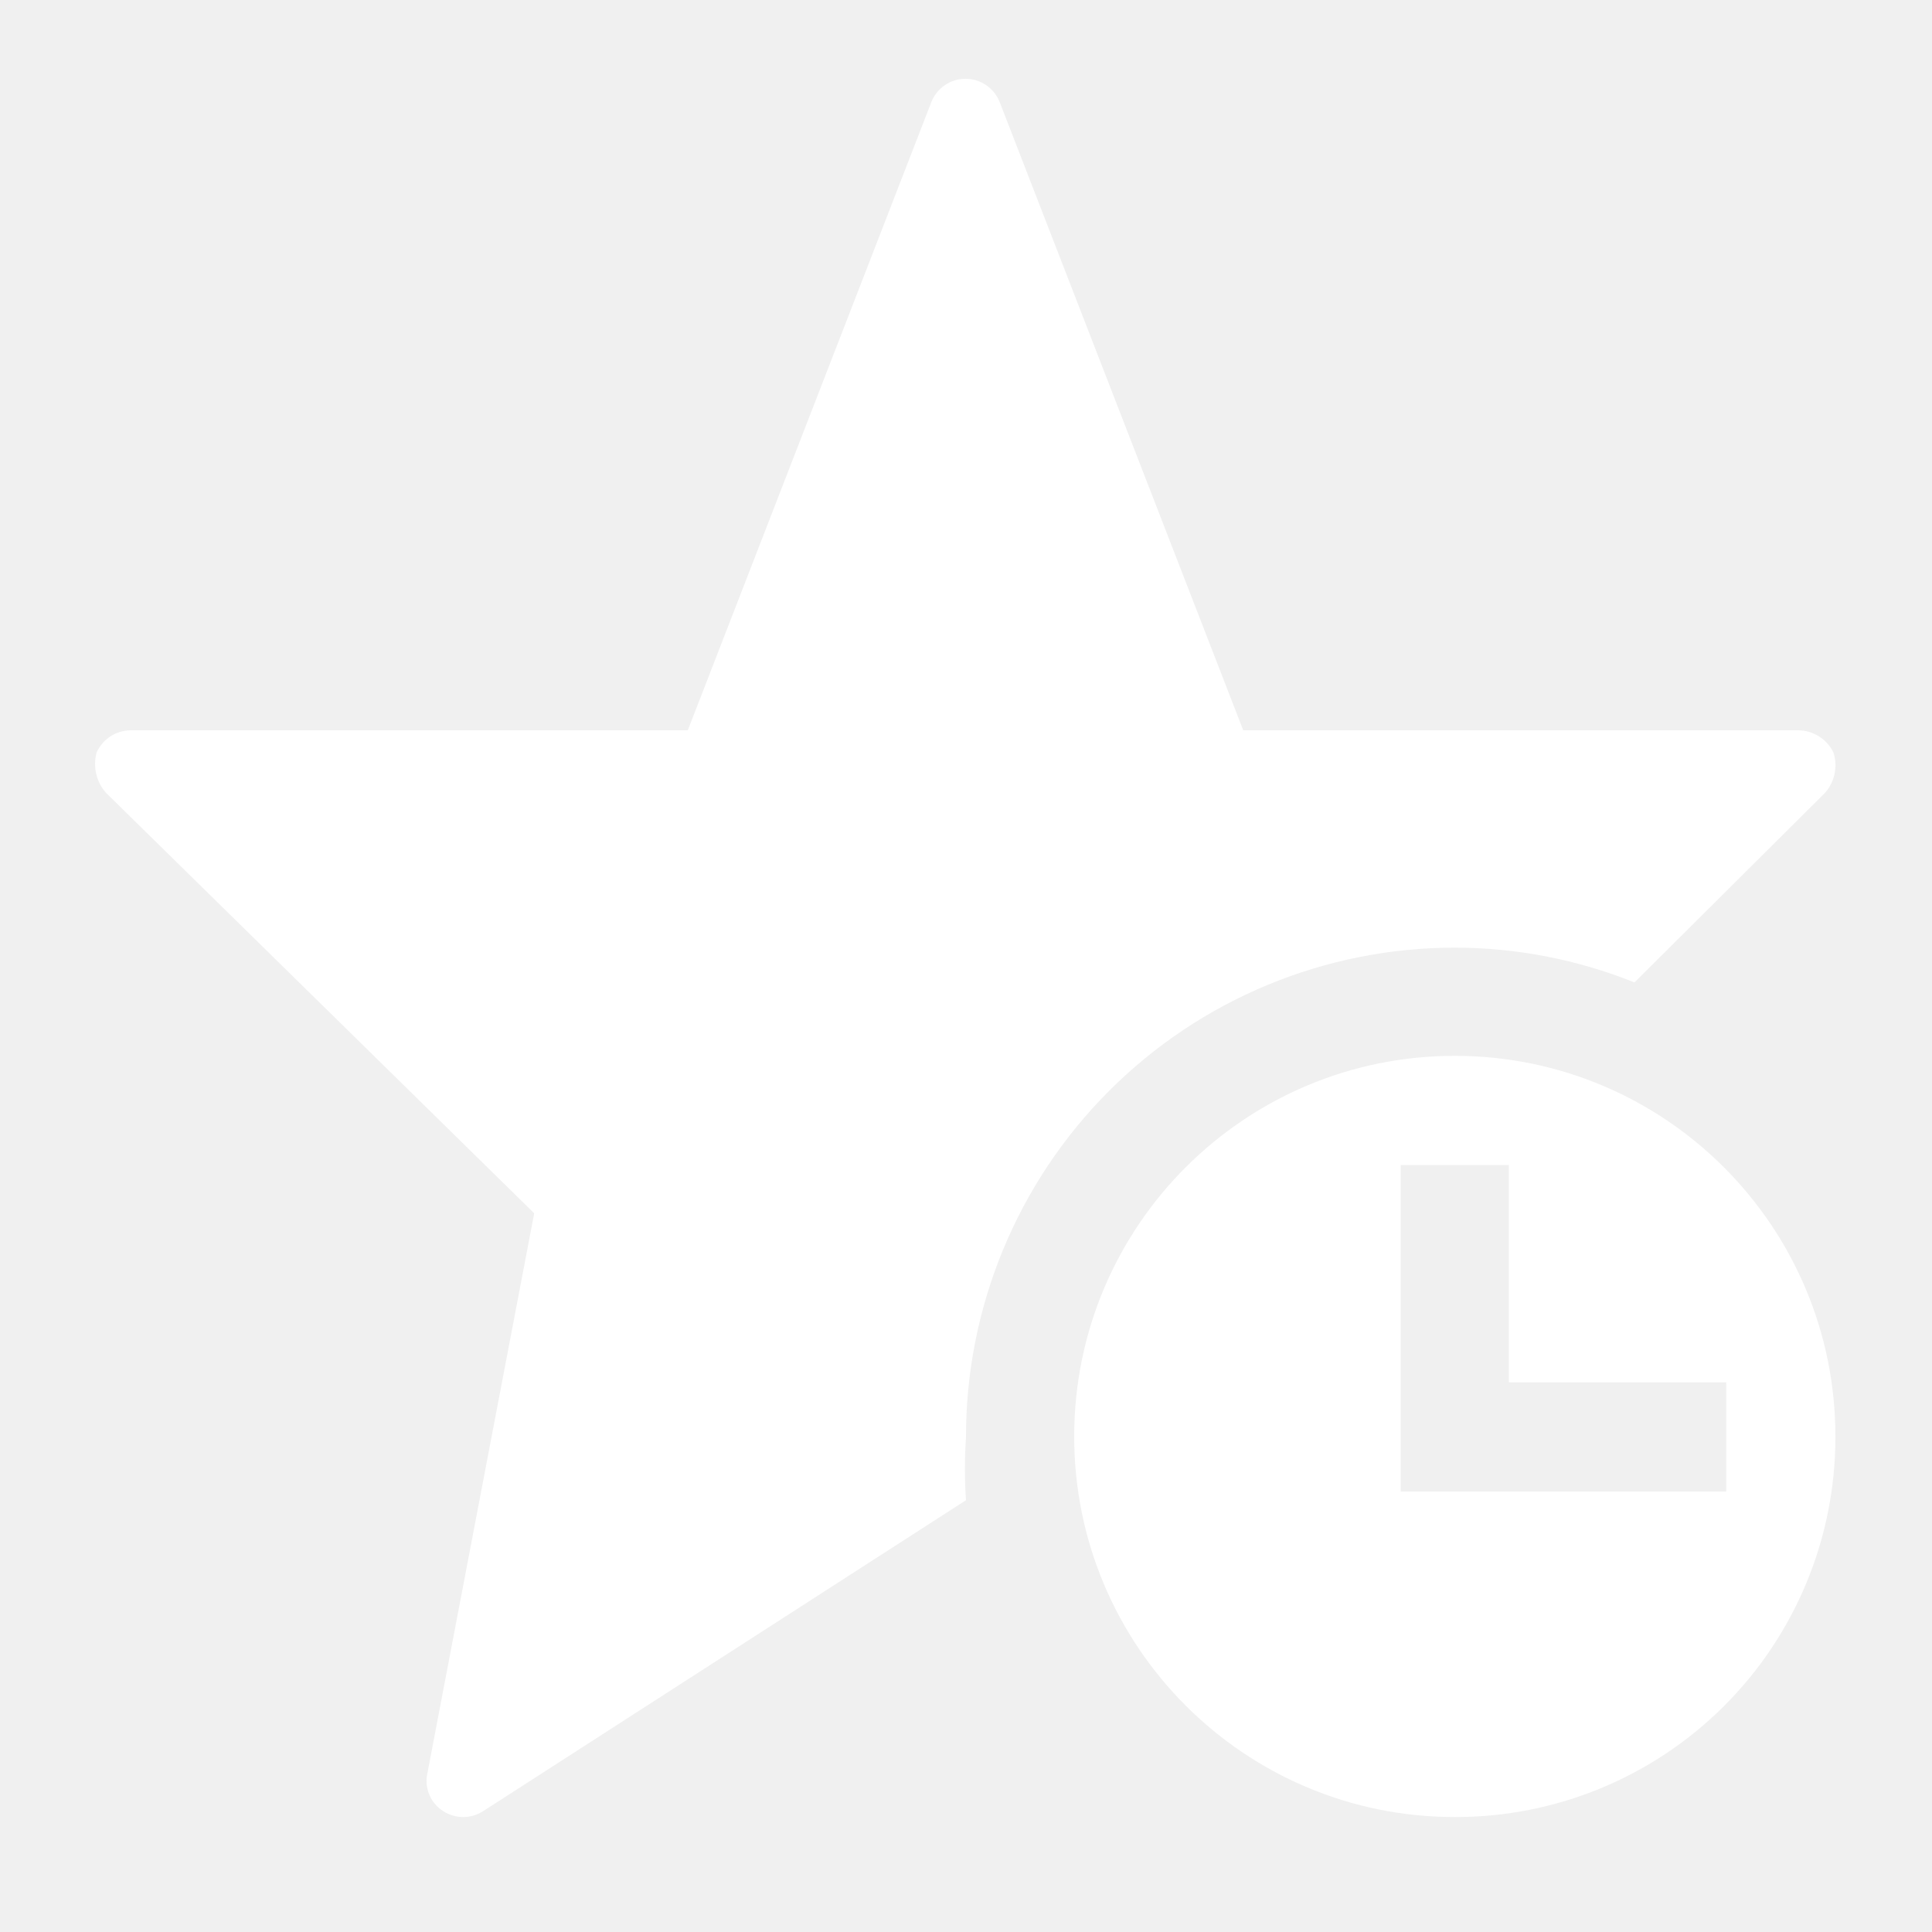
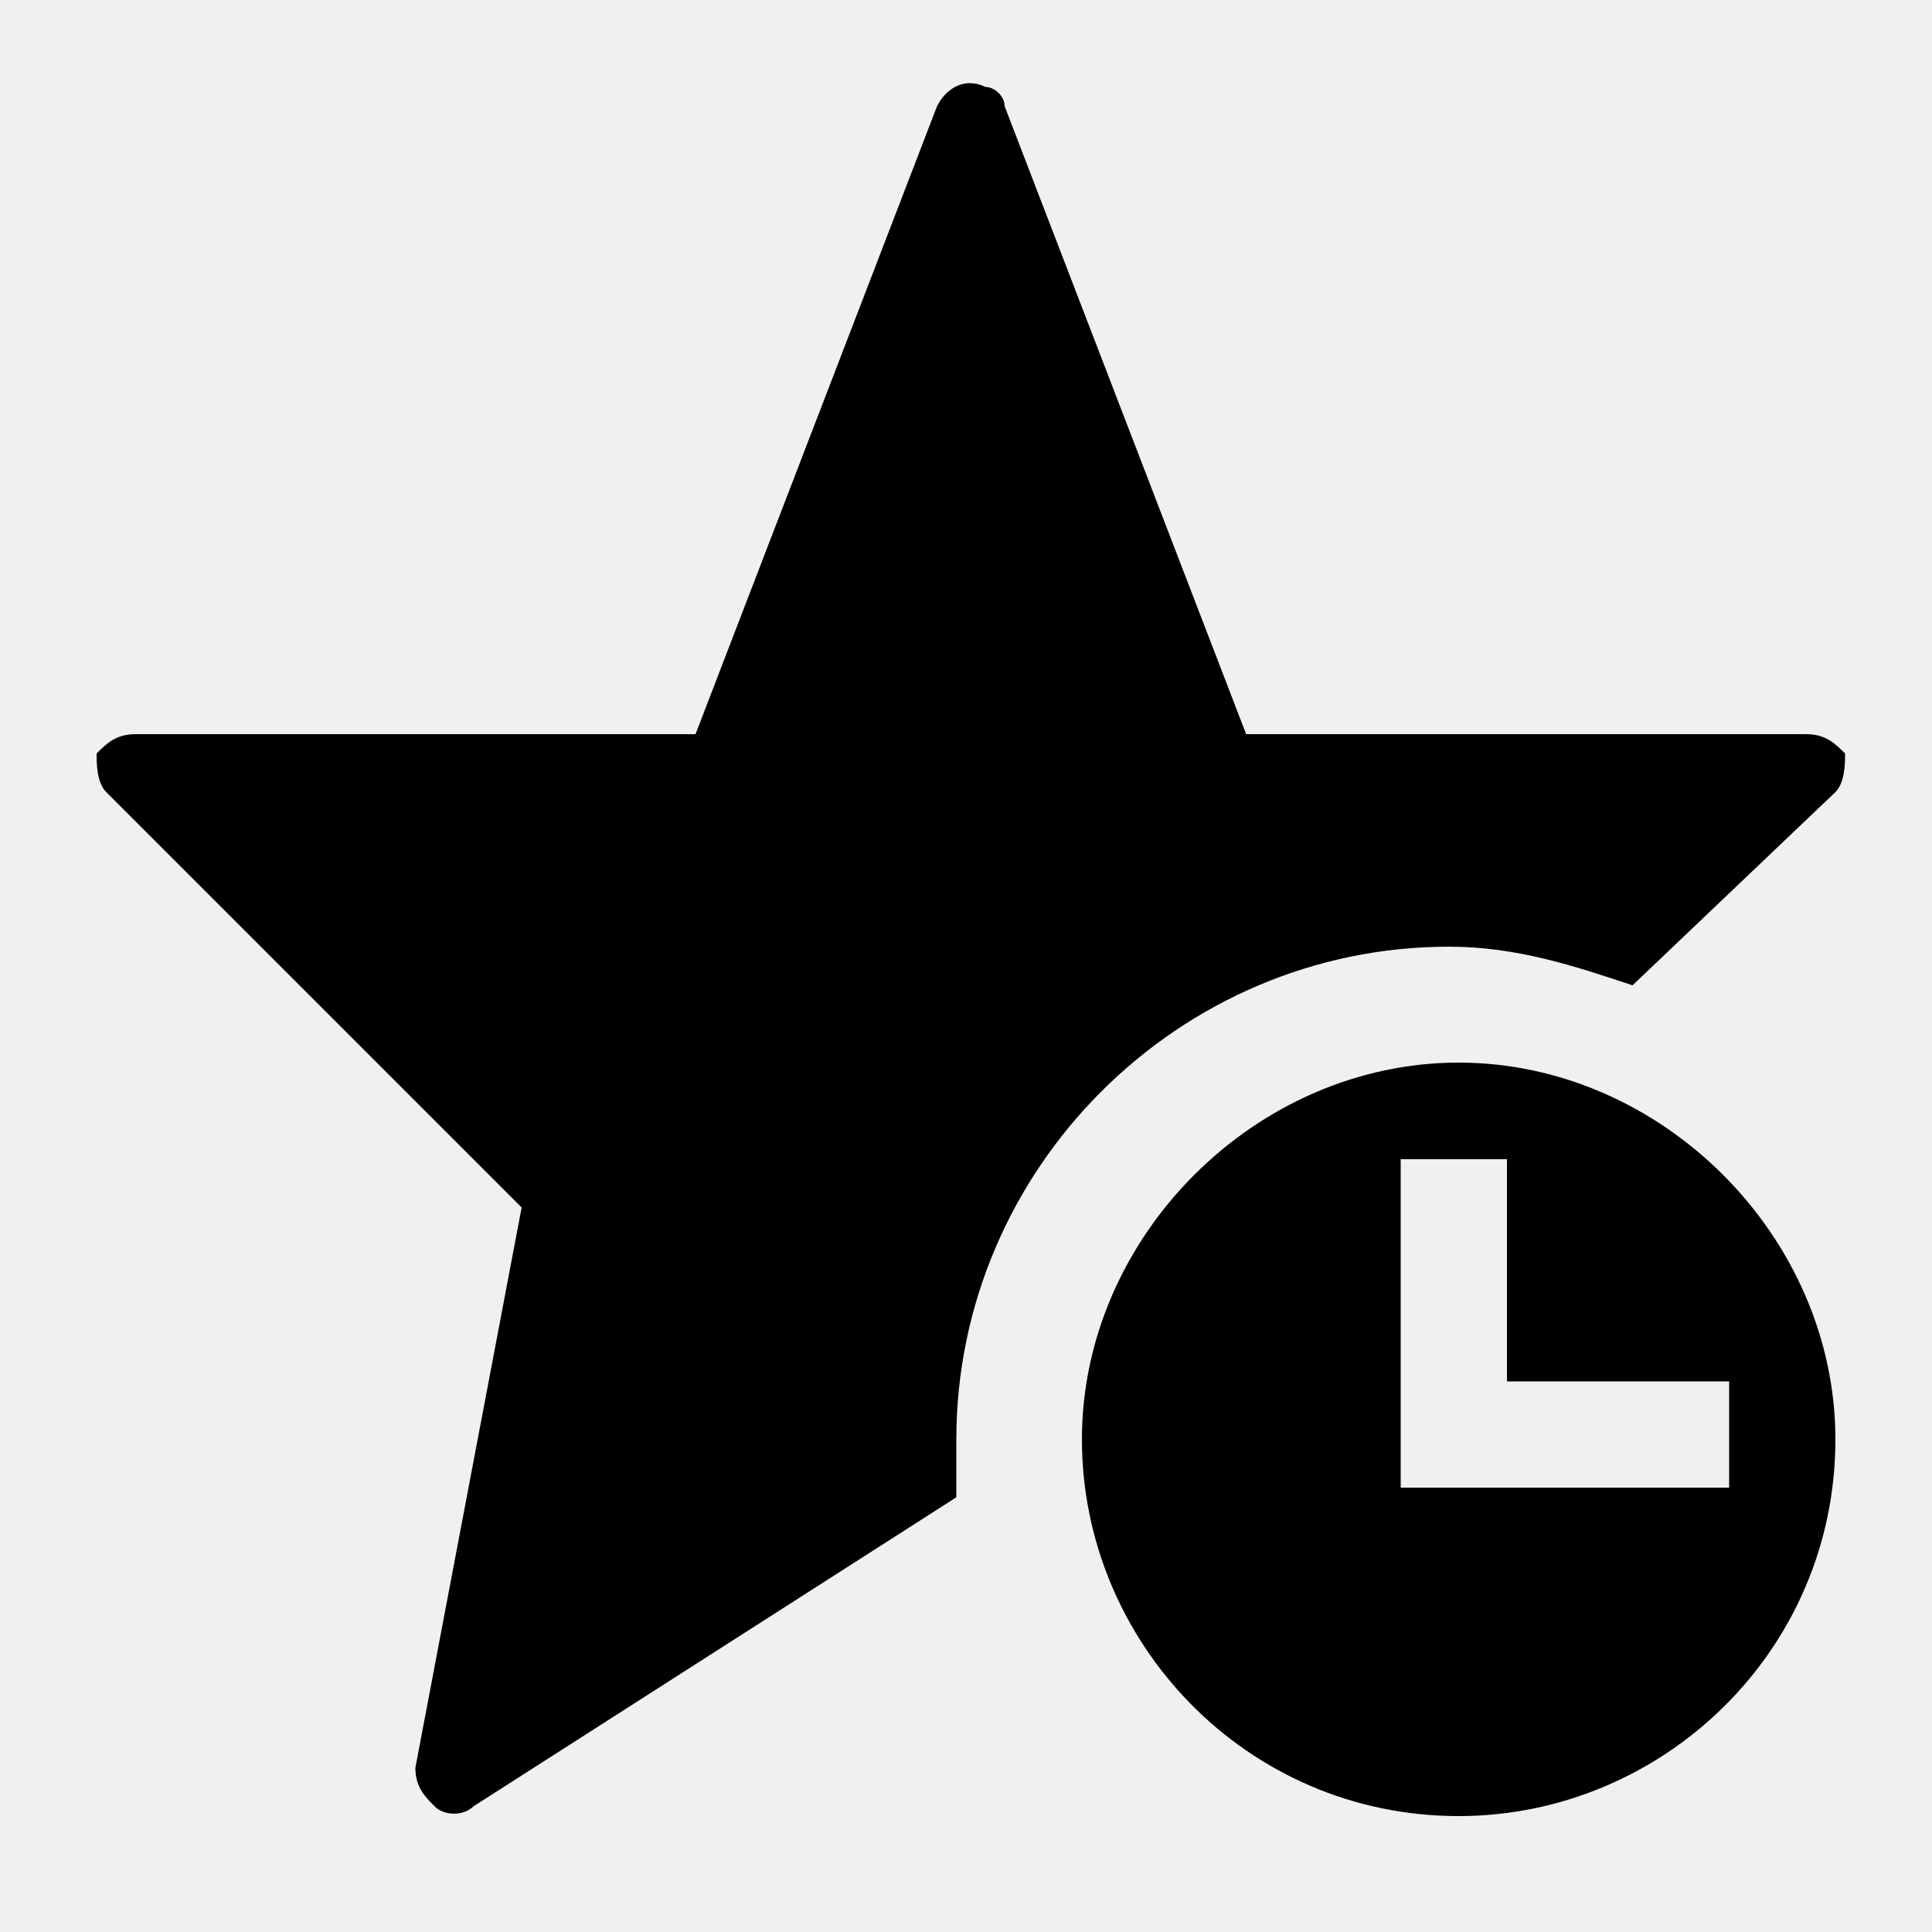
- <svg xmlns="http://www.w3.org/2000/svg" id="Layer_1" data-name="Layer 1" viewBox="0 0 20 20">
-   <defs>
-     <style>.cls-1{fill:#fff;fill-rule:evenodd;}</style>
-   </defs>
-   <path class="cls-1" d="M16.92,10.17a5,5,0,0,0-1.86-.36A5.06,5.06,0,0,0,10,14.88a4.73,4.73,0,0,0,0,.65l0,0L5,18.75a.38.38,0,0,1-.41,0,.37.37,0,0,1-.17-.37l1.11-5.82L1.1,8.21A.45.45,0,0,1,1,7.79a.39.39,0,0,1,.35-.23H7.12l2.52-6.5a.38.38,0,0,1,.71,0l2.52,6.5h5.75a.41.41,0,0,1,.36.23.43.43,0,0,1-.09.42Zm-1.86,8.64A3.94,3.94,0,1,1,19,14.88,3.93,3.93,0,0,1,15.06,18.81Zm.56-4.5V12.06H14.5v3.38h3.37V14.31Z" />
+ <svg xmlns="http://www.w3.org/2000/svg" version="1.1" id="Layer_1" x="0px" y="0px" viewBox="0 0 20 20" style="enable-background:new 0 0 20 20;" xml:space="preserve">
+   <style type="text/css">
+ 	.st0{fill-rule:evenodd;clip-rule:evenodd;}
+ </style>
+   <path class="st0" d="M16.9,10.2c-0.6-0.2-1.2-0.4-1.9-0.4c-2.8,0-5.1,2.3-5.1,5.1c0,0,0,0,0,0c0,0.2,0,0.4,0,0.6l0,0l-5,3.2  c-0.1,0.1-0.3,0.1-0.4,0c-0.1-0.1-0.2-0.2-0.2-0.4l1.1-5.8L1.1,8.2C1,8.1,1,7.9,1,7.8c0.1-0.1,0.2-0.2,0.4-0.2h5.8l2.5-6.5  c0.1-0.2,0.3-0.3,0.5-0.2c0.1,0,0.2,0.1,0.2,0.2l2.5,6.5h5.8c0.2,0,0.3,0.1,0.4,0.2c0,0.1,0,0.3-0.1,0.4L16.9,10.2z M15.1,18.8  c-2.2,0-3.9-1.8-3.9-3.9s1.8-3.9,3.9-3.9s3.9,1.8,3.9,3.9c0,0,0,0,0,0C19,17.1,17.2,18.8,15.1,18.8C15.1,18.8,15.1,18.8,15.1,18.8z   M15.6,14.3v-2.3h-1.1v3.4h3.4v-1.1L15.6,14.3z" />
</svg>
